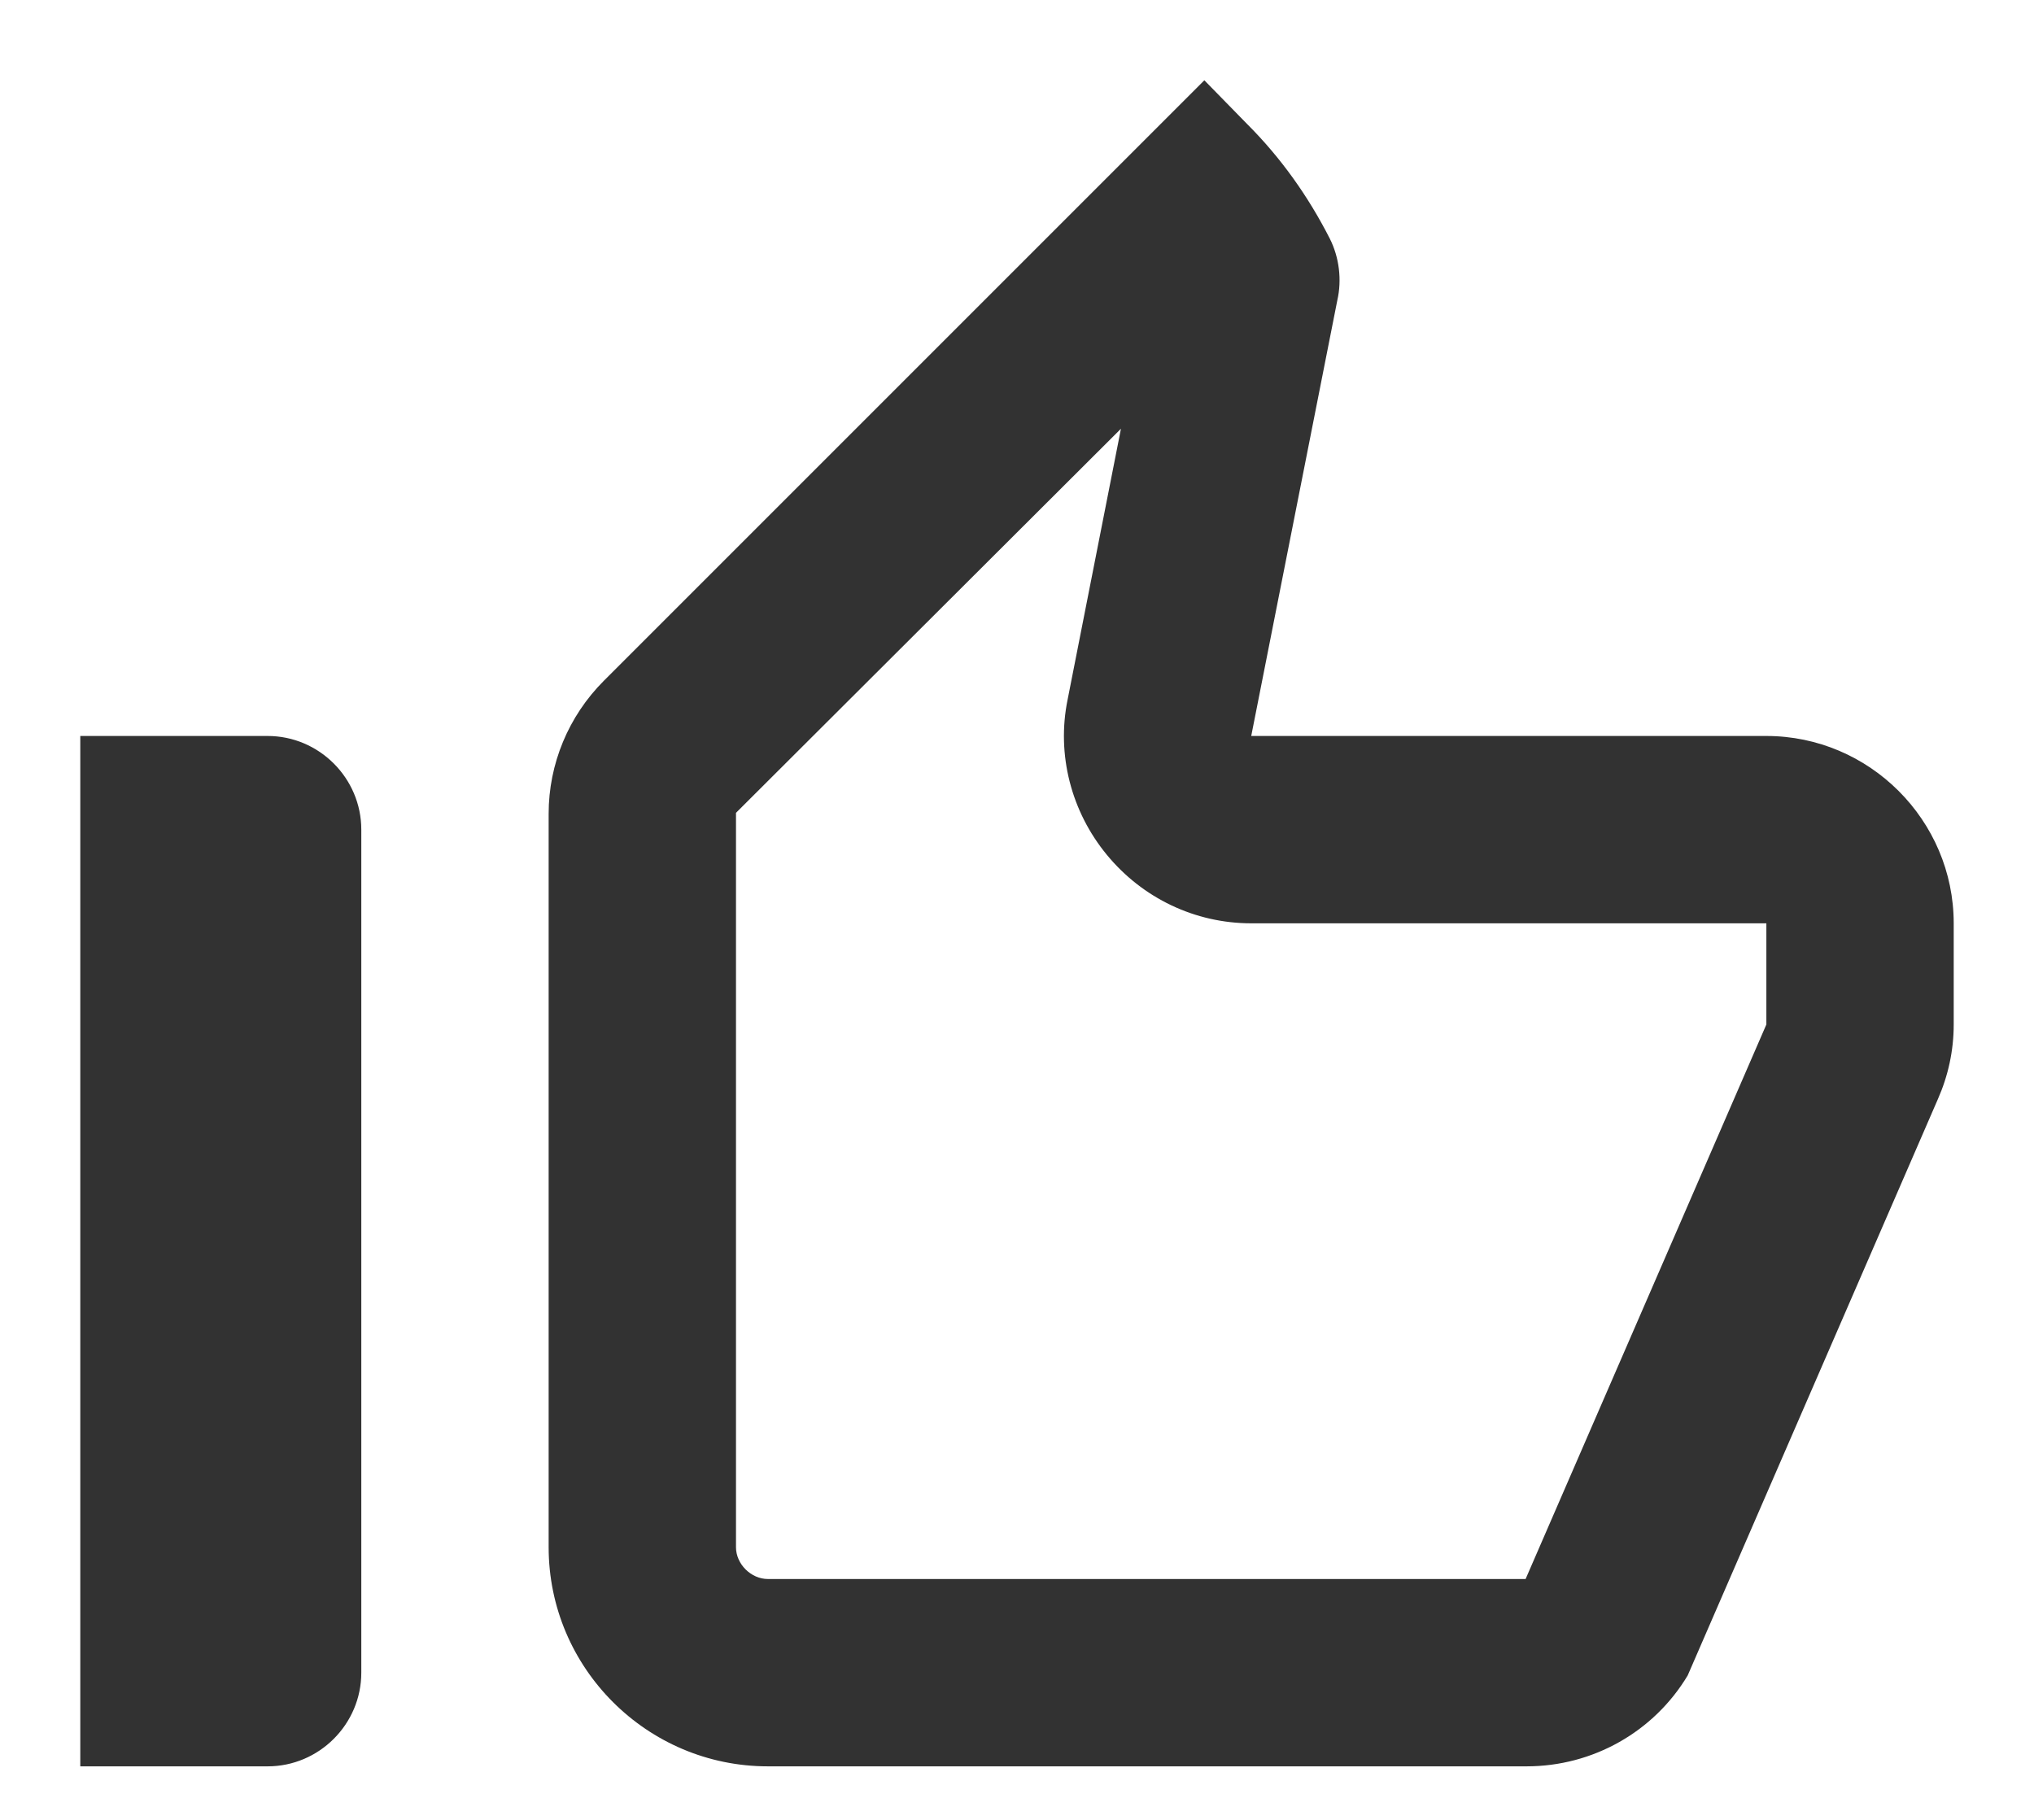
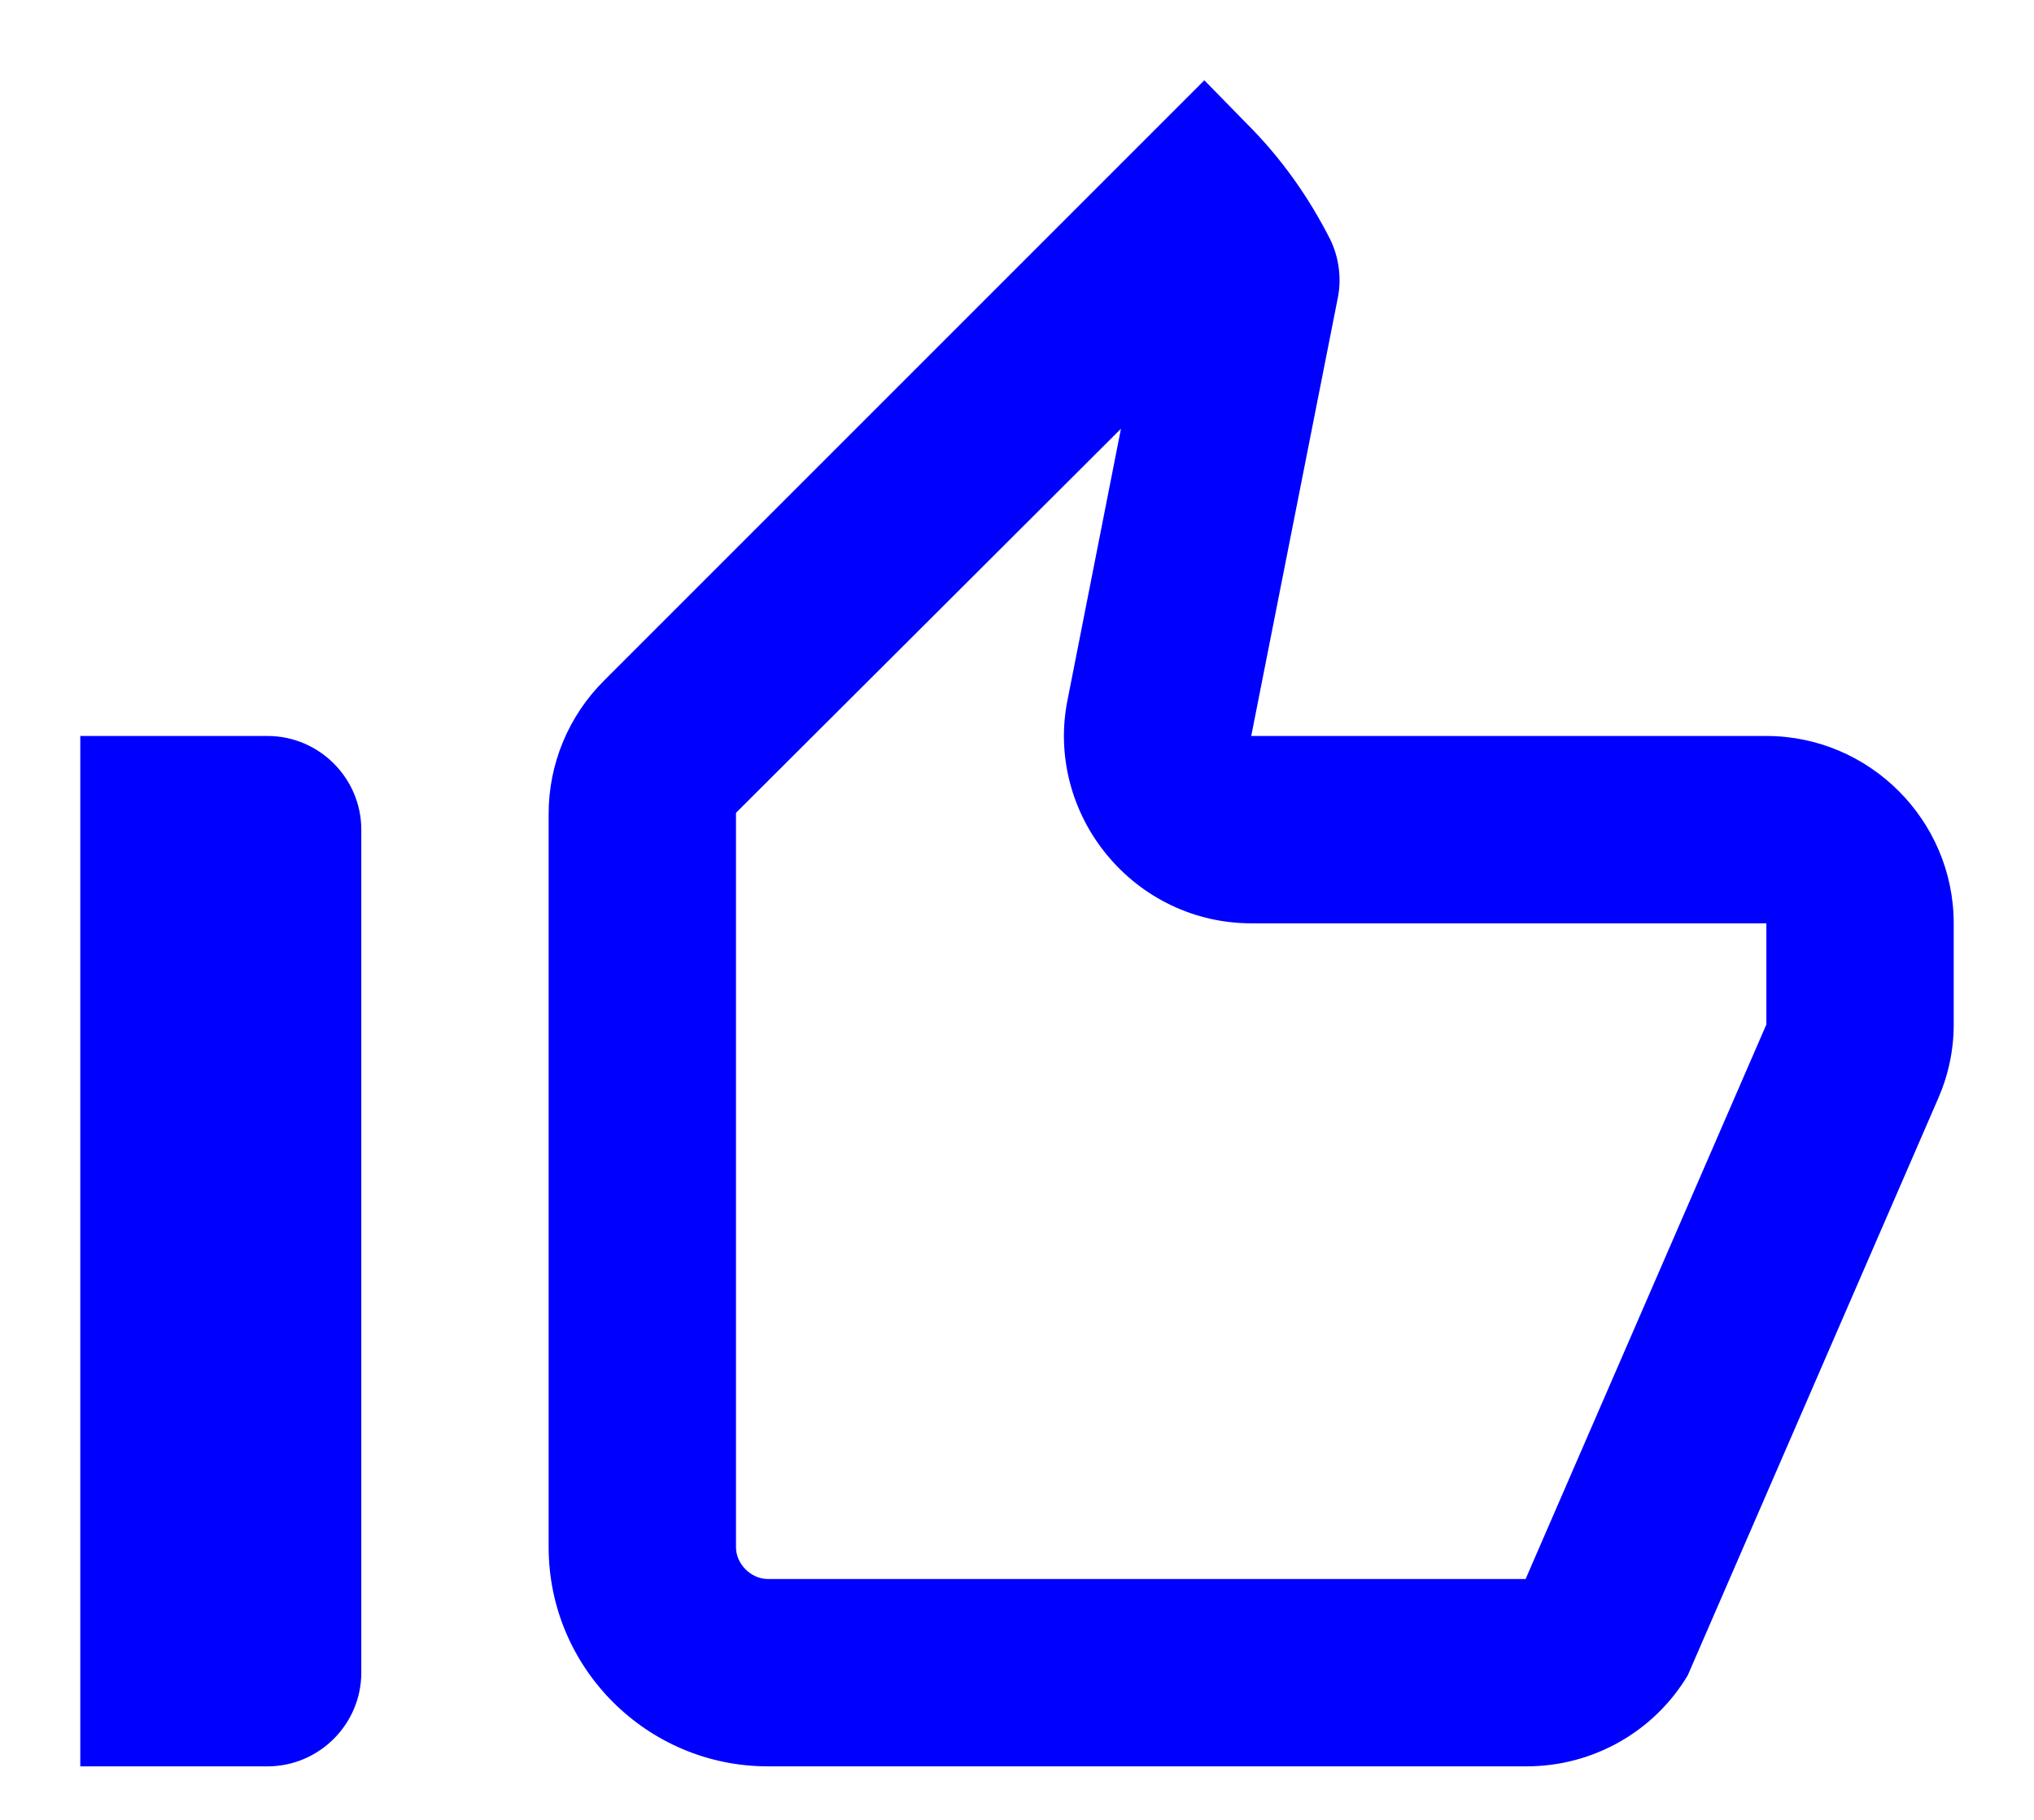
<svg xmlns="http://www.w3.org/2000/svg" width="19" height="17" viewBox="0 0 19 17" fill="none">
-   <path d="M10.471 4.005L9.973 6.534C9.867 7.05 10.008 7.584 10.34 7.986C10.672 8.389 11.162 8.625 11.688 8.625H16.5V9.57L14.251 14.75H7.173C7.015 14.75 6.875 14.61 6.875 14.453V7.593L10.471 4.005V4.005ZM11.25 0.75L5.641 6.359C5.309 6.691 5.125 7.138 5.125 7.601V14.453C5.125 15.581 6.044 16.5 7.173 16.5H14.26C14.881 16.5 15.45 16.176 15.765 15.651L18.101 10.27C18.198 10.051 18.25 9.815 18.25 9.57V8.625C18.25 7.662 17.462 6.875 16.5 6.875H11.688L12.492 2.806C12.536 2.614 12.51 2.404 12.422 2.229C12.221 1.835 11.967 1.476 11.652 1.161L11.25 0.75ZM2.5 6.875H0.75V16.5H2.5C2.981 16.5 3.375 16.106 3.375 15.625V7.75C3.375 7.269 2.981 6.875 2.5 6.875Z" fill="#323232" />
+   <path d="M10.471 4.005L9.973 6.534C9.867 7.05 10.008 7.584 10.34 7.986C10.672 8.389 11.162 8.625 11.688 8.625H16.5V9.57L14.251 14.75H7.173C7.015 14.75 6.875 14.61 6.875 14.453V7.593L10.471 4.005V4.005ZM11.25 0.75L5.641 6.359C5.309 6.691 5.125 7.138 5.125 7.601V14.453C5.125 15.581 6.044 16.5 7.173 16.5H14.26C14.881 16.5 15.45 16.176 15.765 15.651L18.101 10.27C18.198 10.051 18.25 9.815 18.25 9.57V8.625C18.25 7.662 17.462 6.875 16.5 6.875H11.688L12.492 2.806C12.536 2.614 12.51 2.404 12.422 2.229C12.221 1.835 11.967 1.476 11.652 1.161L11.25 0.75ZM2.5 6.875H0.75V16.5H2.5C2.981 16.5 3.375 16.106 3.375 15.625V7.75C3.375 7.269 2.981 6.875 2.5 6.875Z" fill="#0000FF" />
</svg>
